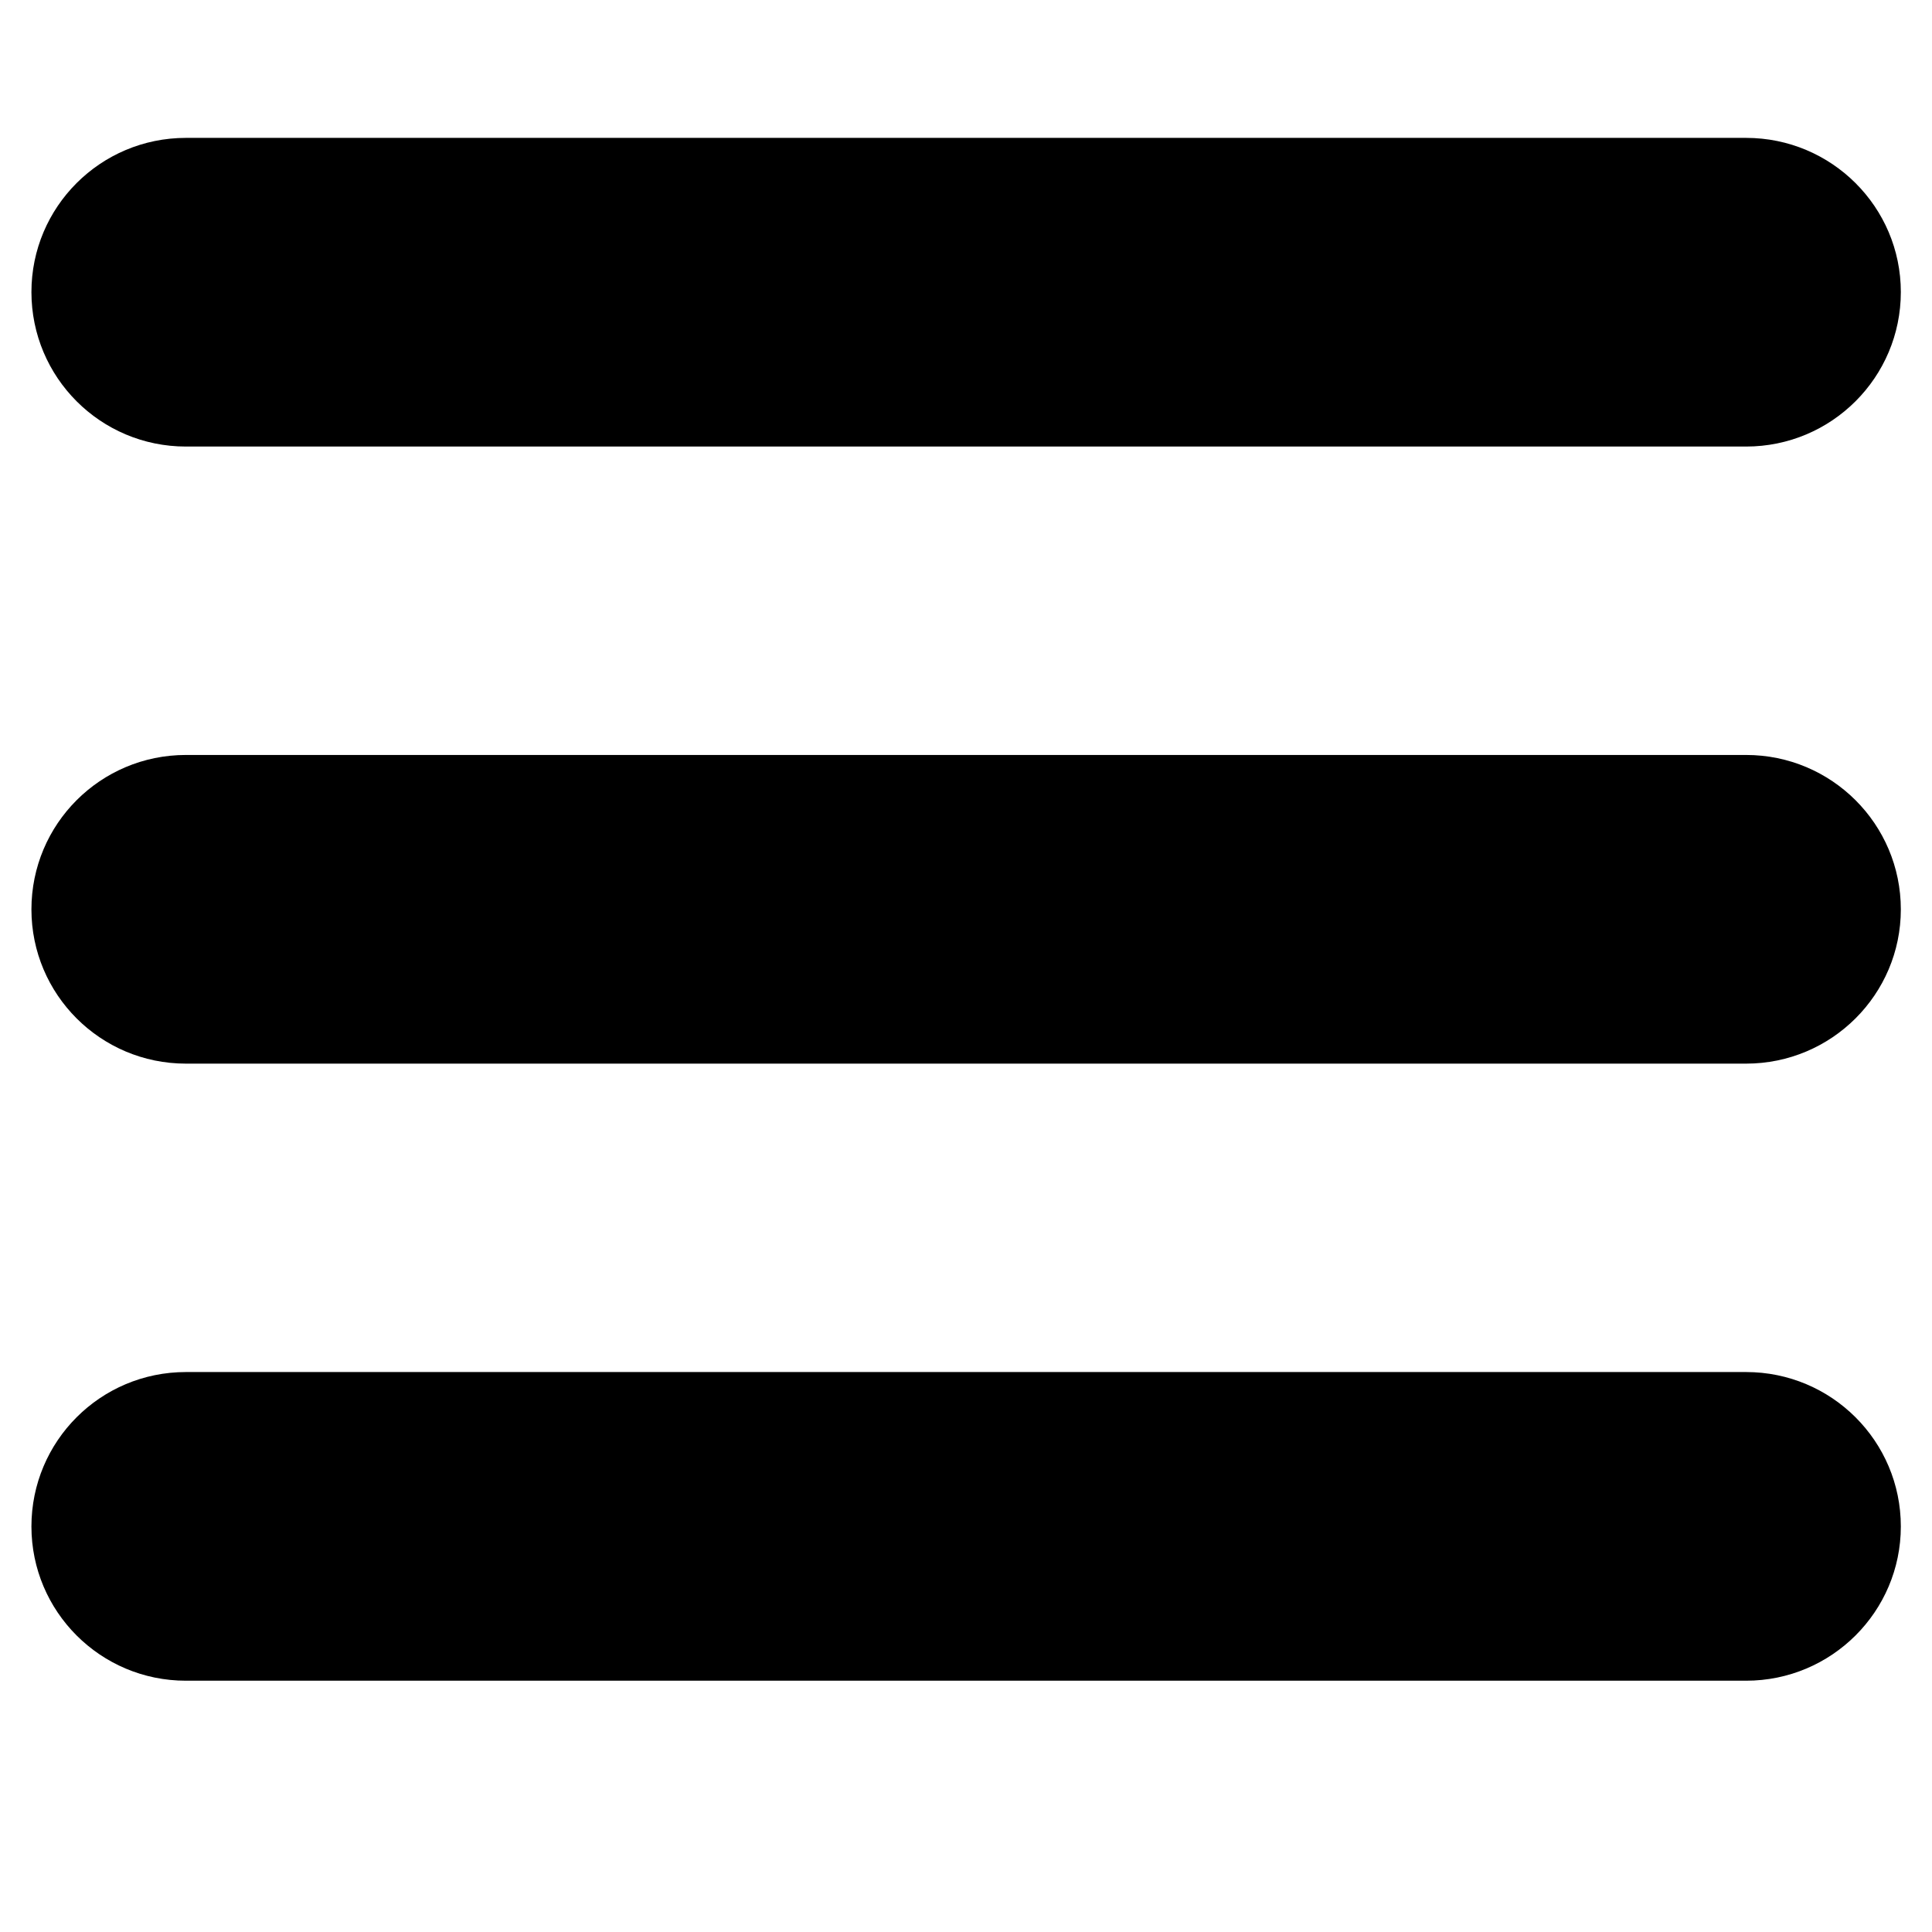
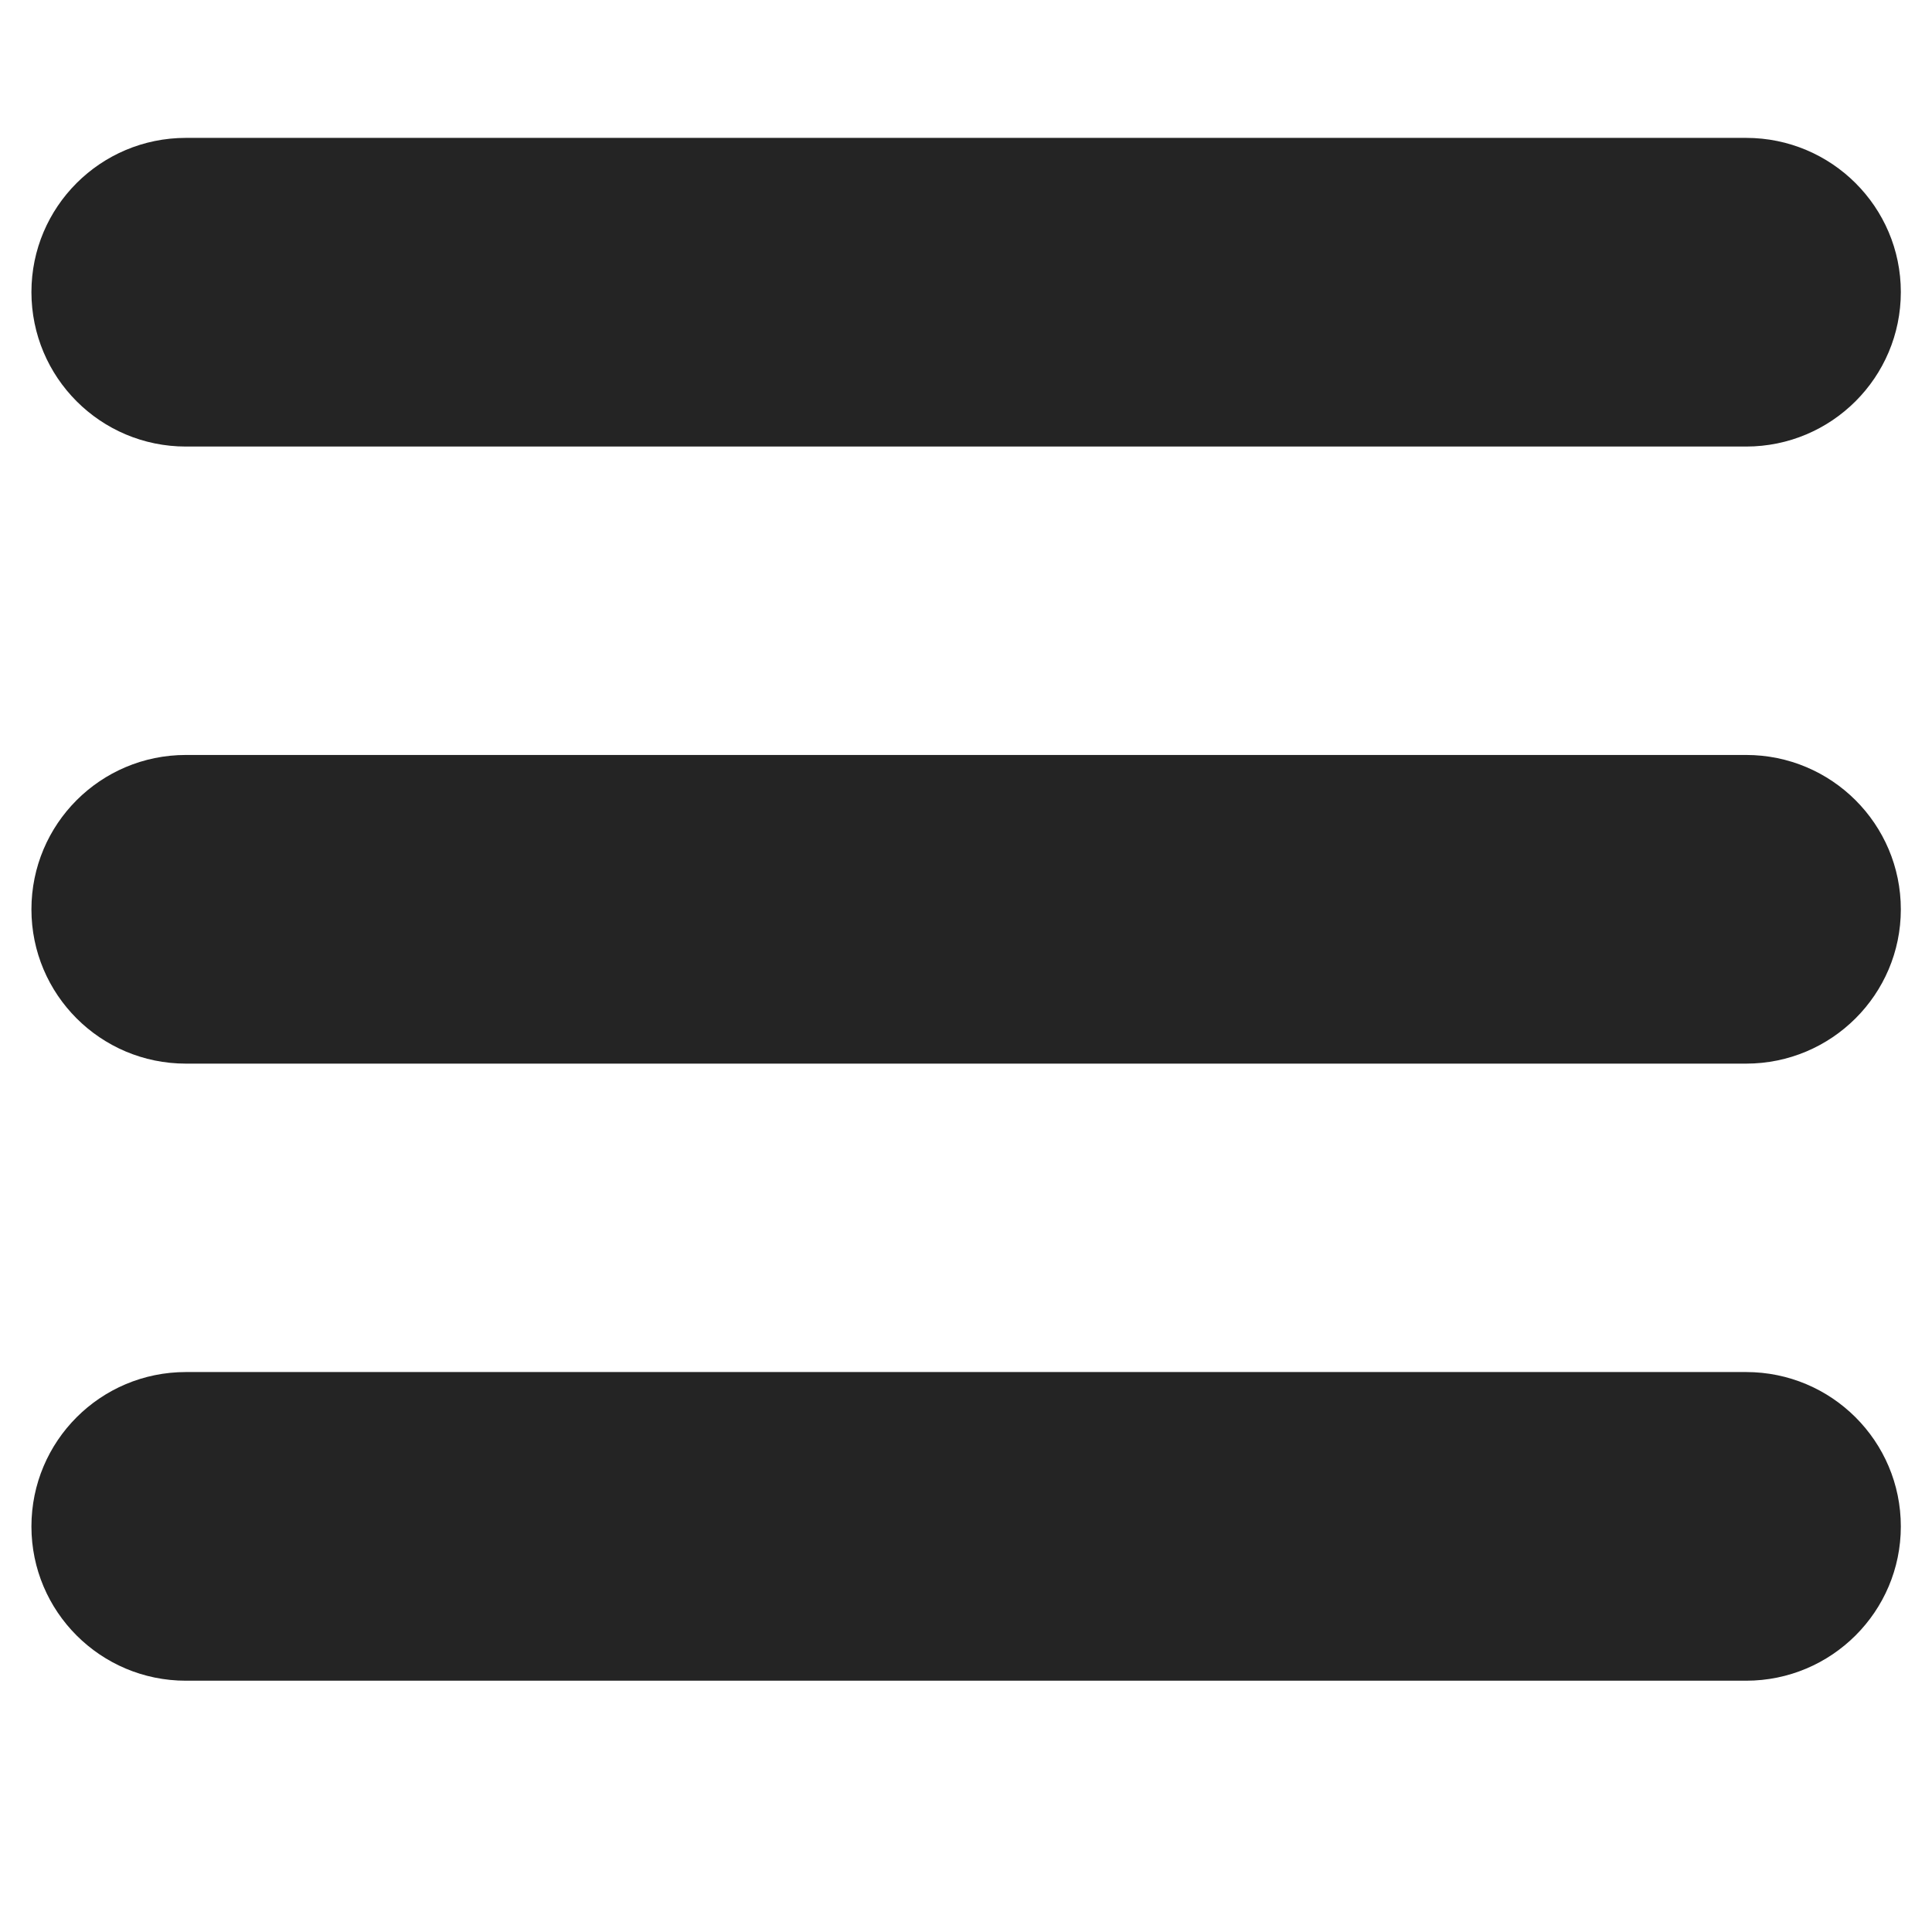
<svg xmlns="http://www.w3.org/2000/svg" width="40" zoomAndPan="magnify" viewBox="0 0 30 30" height="40" preserveAspectRatio="xMidYMid meet" version="1.0">
  <defs>
    <clipPath id="7981e5c1e1">
      <path d="M 0.488 2.141 L 29.516 2.141 L 29.516 6.953 L 0.488 6.953 Z M 0.488 2.141 " clip-rule="nonzero" />
    </clipPath>
    <clipPath id="018100eb6e">
      <path d="M 0.488 11.648 L 29.516 11.648 L 29.516 16.574 L 0.488 16.574 Z M 0.488 11.648 " clip-rule="nonzero" />
    </clipPath>
    <clipPath id="b75147c3b2">
      <path d="M 0.488 21.27 L 29.516 21.27 L 29.516 26.094 L 0.488 26.094 Z M 0.488 21.27 " clip-rule="nonzero" />
    </clipPath>
  </defs>
  <g clip-path="url(#7981e5c1e1)">
-     <path fill="#000000" d="M 27.113 6.934 L 2.887 6.934 C 1.559 6.934 0.488 5.859 0.488 4.535 C 0.488 3.215 1.559 2.141 2.887 2.141 L 27.113 2.141 C 28.441 2.141 29.516 3.215 29.516 4.535 C 29.516 5.859 28.441 6.934 27.113 6.934 " fill-opacity="1" fill-rule="nonzero" />
+     <path fill="#242424" d="M 27.113 6.934 L 2.887 6.934 C 1.559 6.934 0.488 5.859 0.488 4.535 C 0.488 3.215 1.559 2.141 2.887 2.141 L 27.113 2.141 C 28.441 2.141 29.516 3.215 29.516 4.535 C 29.516 5.859 28.441 6.934 27.113 6.934 " fill-opacity="1" fill-rule="nonzero" />
  </g>
  <g clip-path="url(#018100eb6e)">
-     <path fill="#000000" d="M 27.113 16.516 L 2.887 16.516 C 1.559 16.516 0.488 15.441 0.488 14.121 C 0.488 12.797 1.559 11.723 2.887 11.723 L 27.113 11.723 C 28.441 11.723 29.516 12.797 29.516 14.121 C 29.516 15.441 28.441 16.516 27.113 16.516 " fill-opacity="1" fill-rule="nonzero" />
+     <path fill="#242424" d="M 27.113 16.516 L 2.887 16.516 C 1.559 16.516 0.488 15.441 0.488 14.121 C 0.488 12.797 1.559 11.723 2.887 11.723 L 27.113 11.723 C 28.441 11.723 29.516 12.797 29.516 14.121 C 29.516 15.441 28.441 16.516 27.113 16.516 " fill-opacity="1" fill-rule="nonzero" />
  </g>
  <g clip-path="url(#b75147c3b2)">
-     <path fill="#000000" d="M 27.113 26.098 L 2.887 26.098 C 1.559 26.098 0.488 25.023 0.488 23.703 C 0.488 22.379 1.559 21.305 2.887 21.305 L 27.113 21.305 C 28.441 21.305 29.516 22.379 29.516 23.703 C 29.516 25.023 28.441 26.098 27.113 26.098 " fill-opacity="1" fill-rule="nonzero" />
+     <path fill="#242424" d="M 27.113 26.098 L 2.887 26.098 C 1.559 26.098 0.488 25.023 0.488 23.703 C 0.488 22.379 1.559 21.305 2.887 21.305 L 27.113 21.305 C 28.441 21.305 29.516 22.379 29.516 23.703 C 29.516 25.023 28.441 26.098 27.113 26.098 " fill-opacity="1" fill-rule="nonzero" />
  </g>
</svg>
